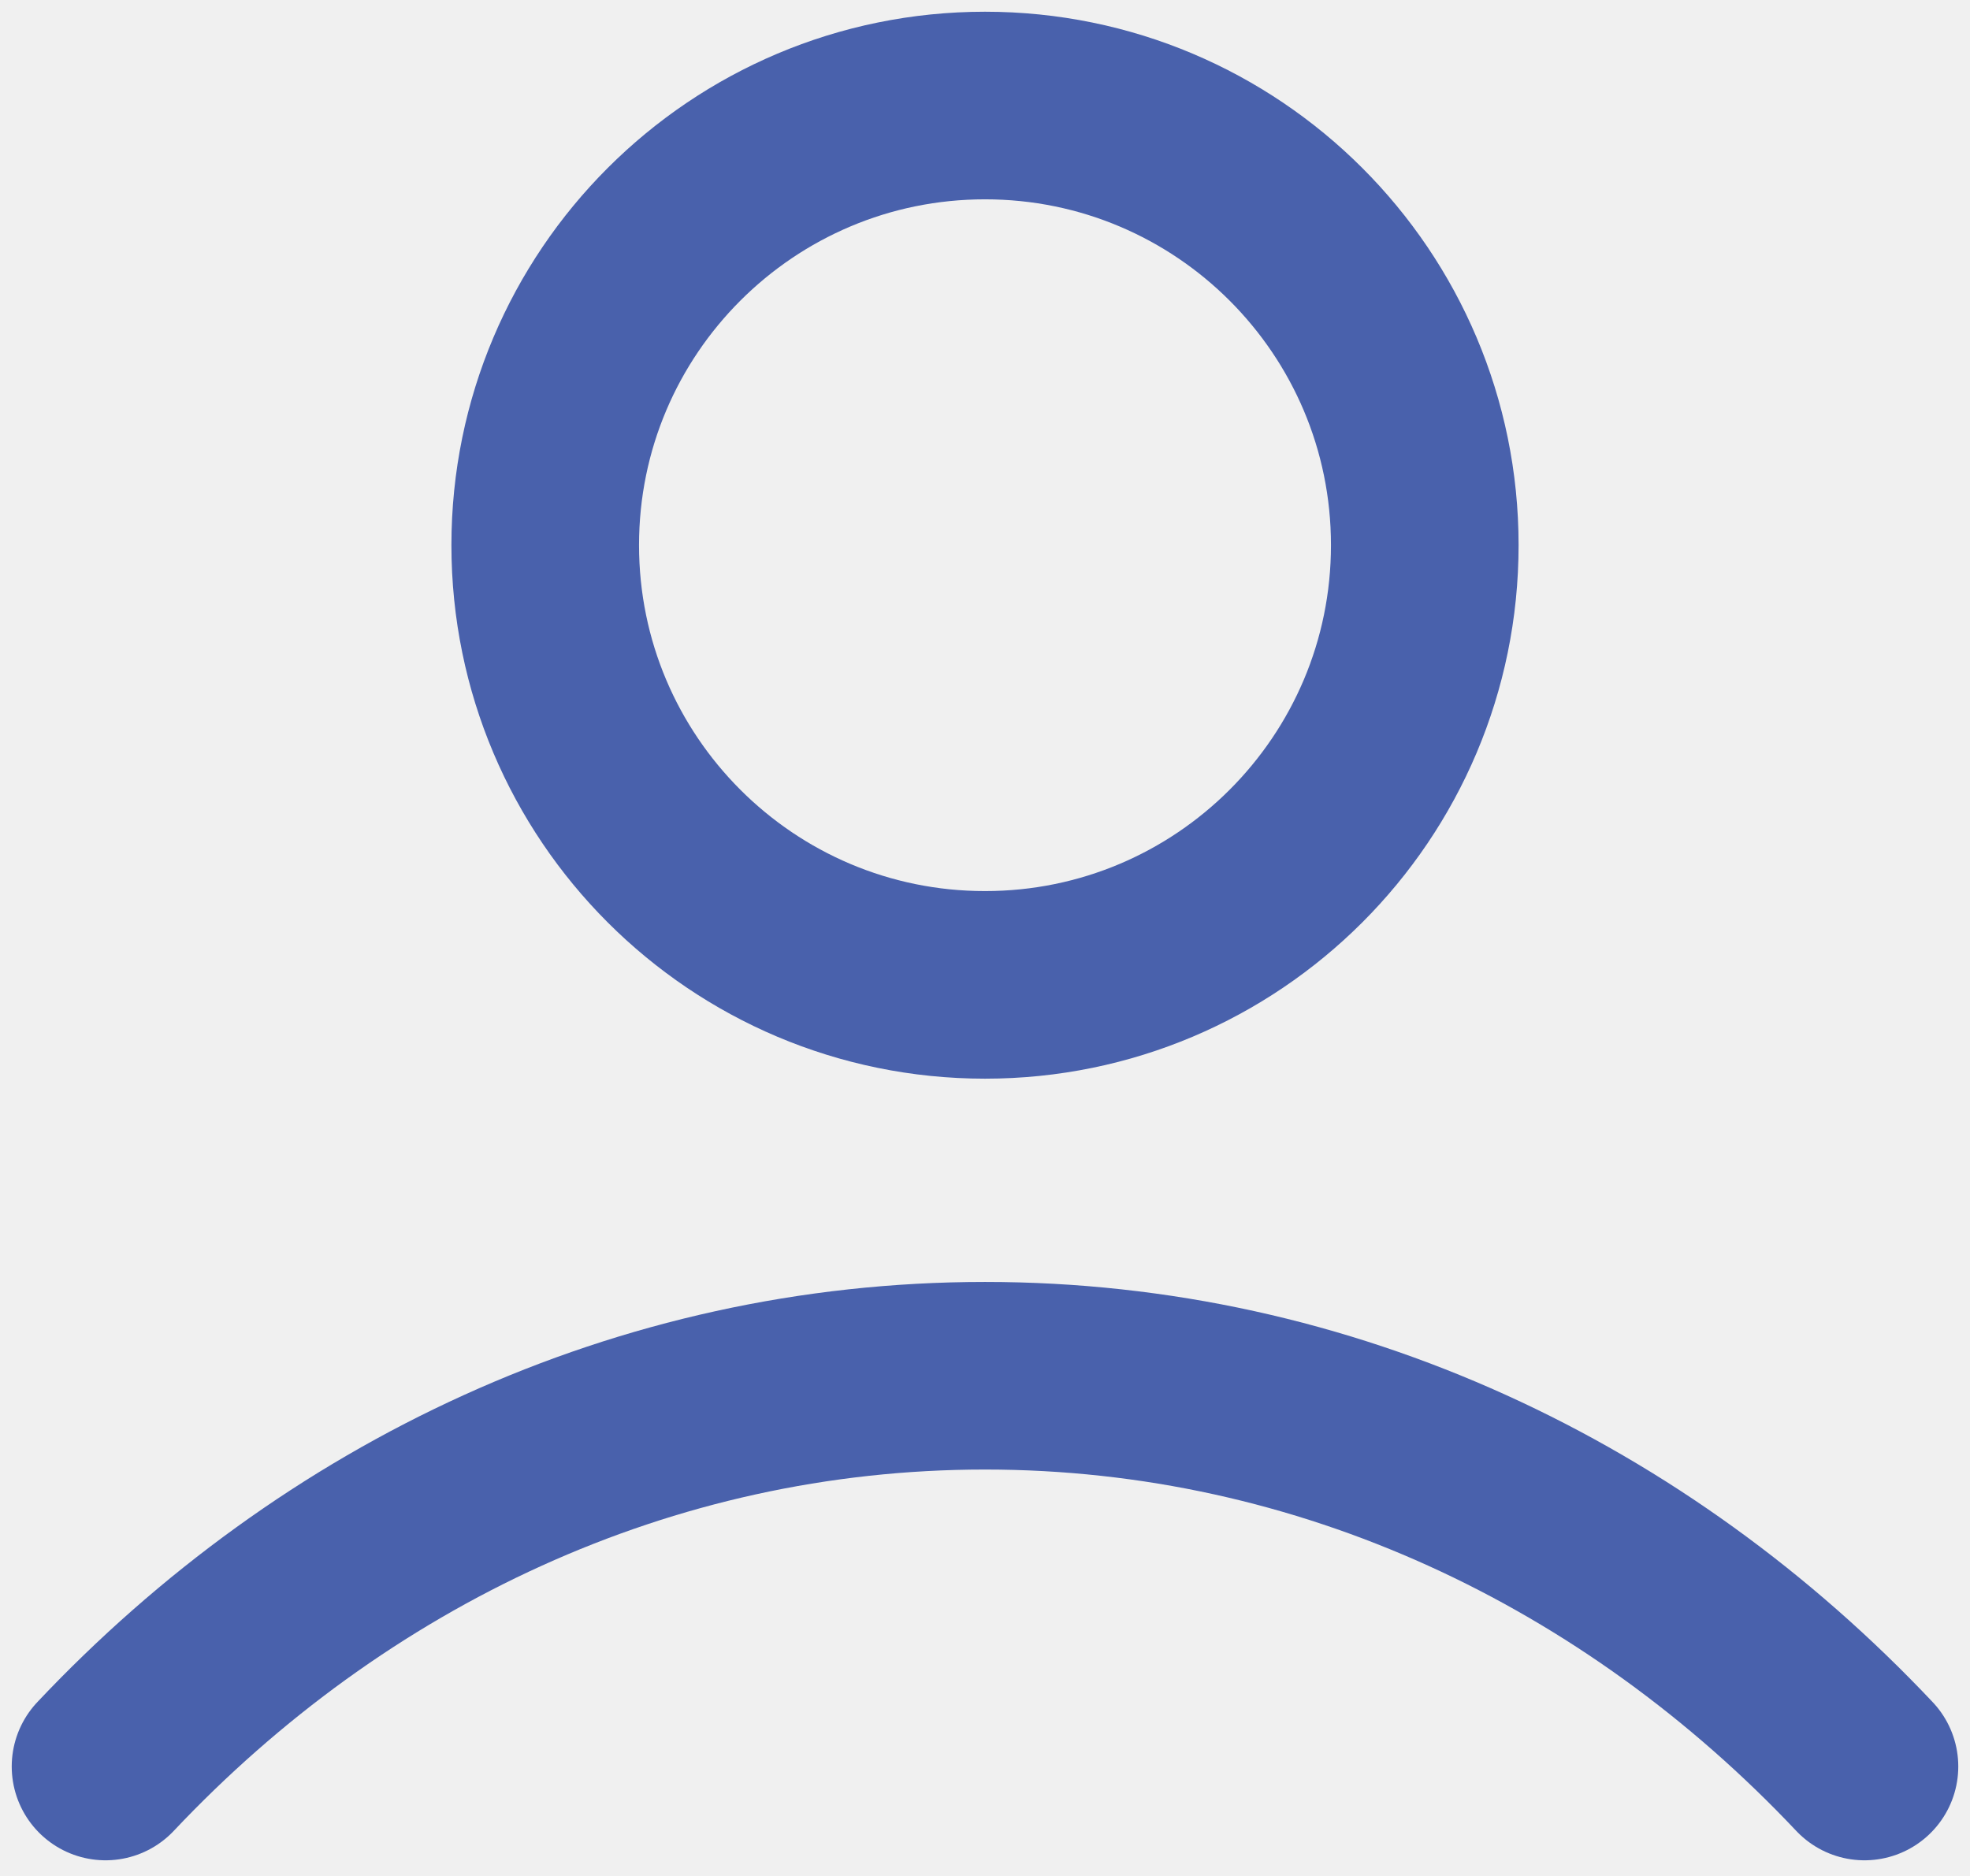
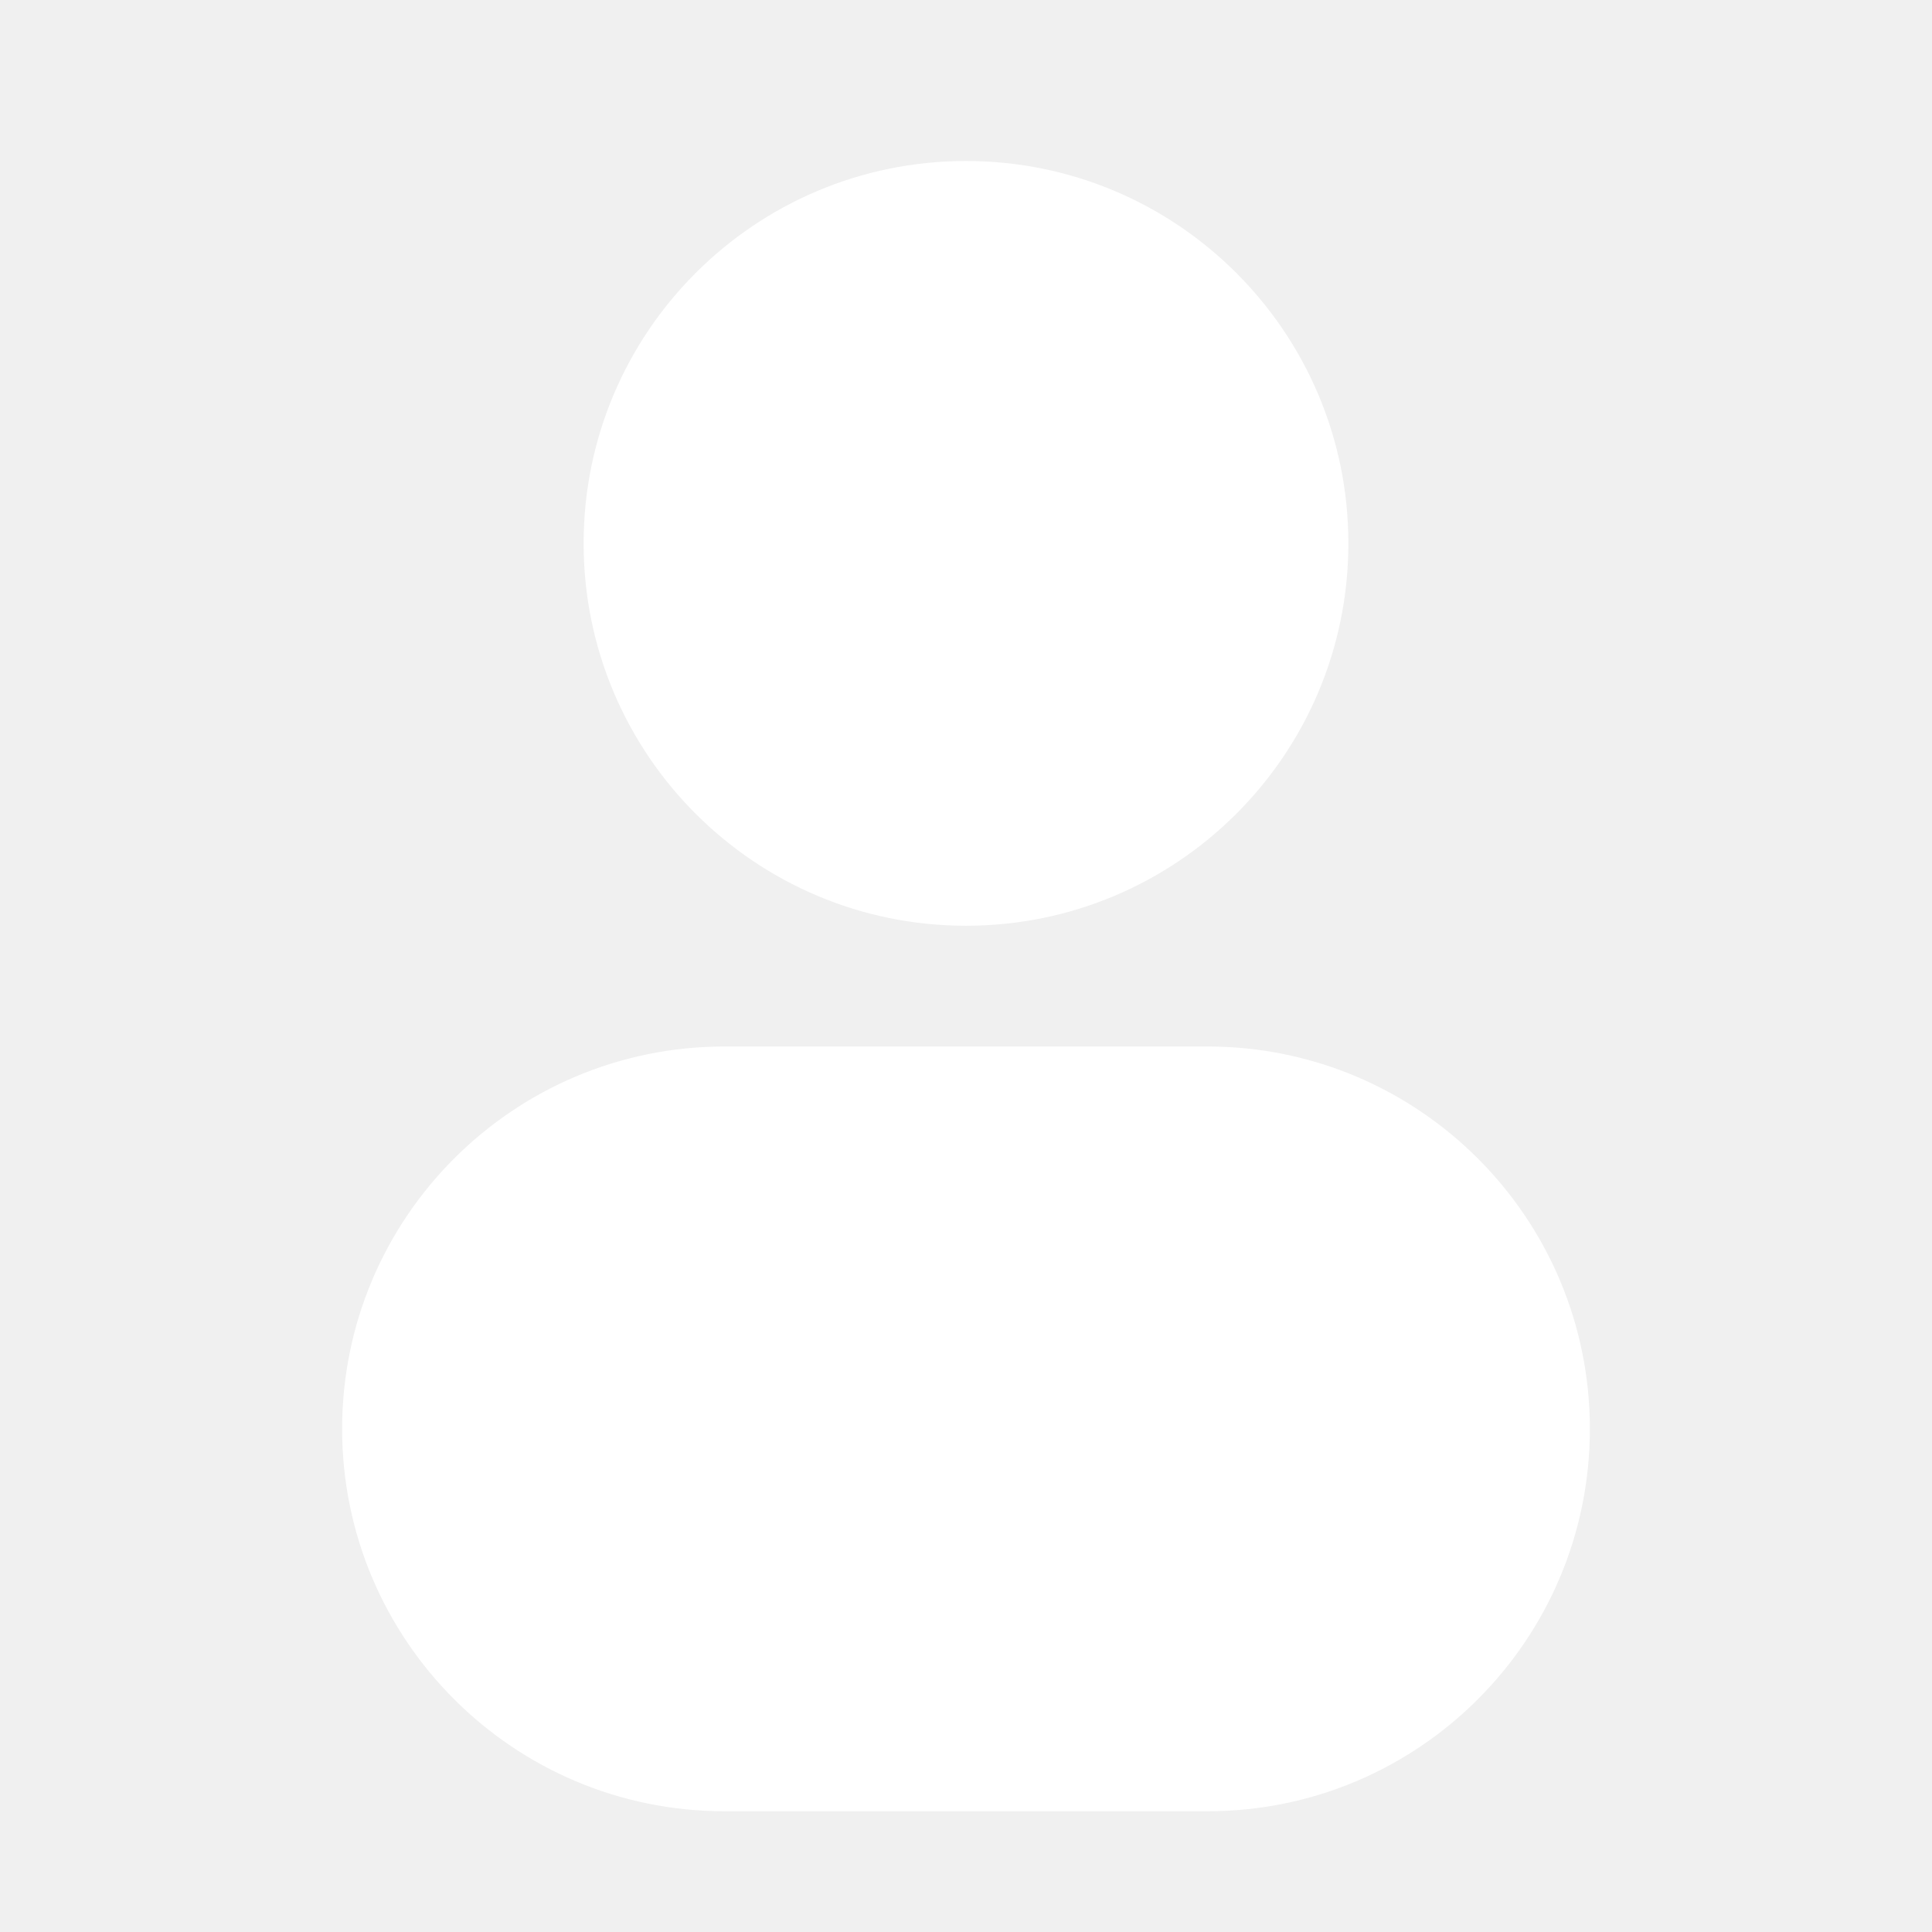
- <svg xmlns="http://www.w3.org/2000/svg" width="21" height="20" viewBox="0 0 21 20" fill="none">
-   <path d="M1.125 18.833C3.558 16.253 6.861 14.667 10.5 14.667C14.139 14.667 17.442 16.253 19.875 18.833M15.188 5.812C15.188 8.401 13.089 10.5 10.5 10.5C7.911 10.5 5.812 8.401 5.812 5.812C5.812 3.224 7.911 1.125 10.5 1.125C13.089 1.125 15.188 3.224 15.188 5.812Z" stroke="#4961AC" stroke-width="2" stroke-linecap="round" stroke-linejoin="round" />
+ <svg xmlns="http://www.w3.org/2000/svg" width="24" height="24" viewBox="0 0 24 24" fill="none">
+   <path d="M12 2C9.377 2 7.25 4.127 7.25 6.75C7.25 9.373 9.377 11.5 12 11.5C14.623 11.5 16.75 9.373 16.75 6.75C16.75 4.127 14.623 2 12 2Z" fill="white" />
+   <path d="M9 13C6.377 13 4.25 15.127 4.25 17.75C4.25 20.373 6.377 22.5 9 22.5H15C17.623 22.5 19.75 20.373 19.75 17.75C19.75 15.127 17.623 13 15 13H9Z" fill="white" />
</svg>
